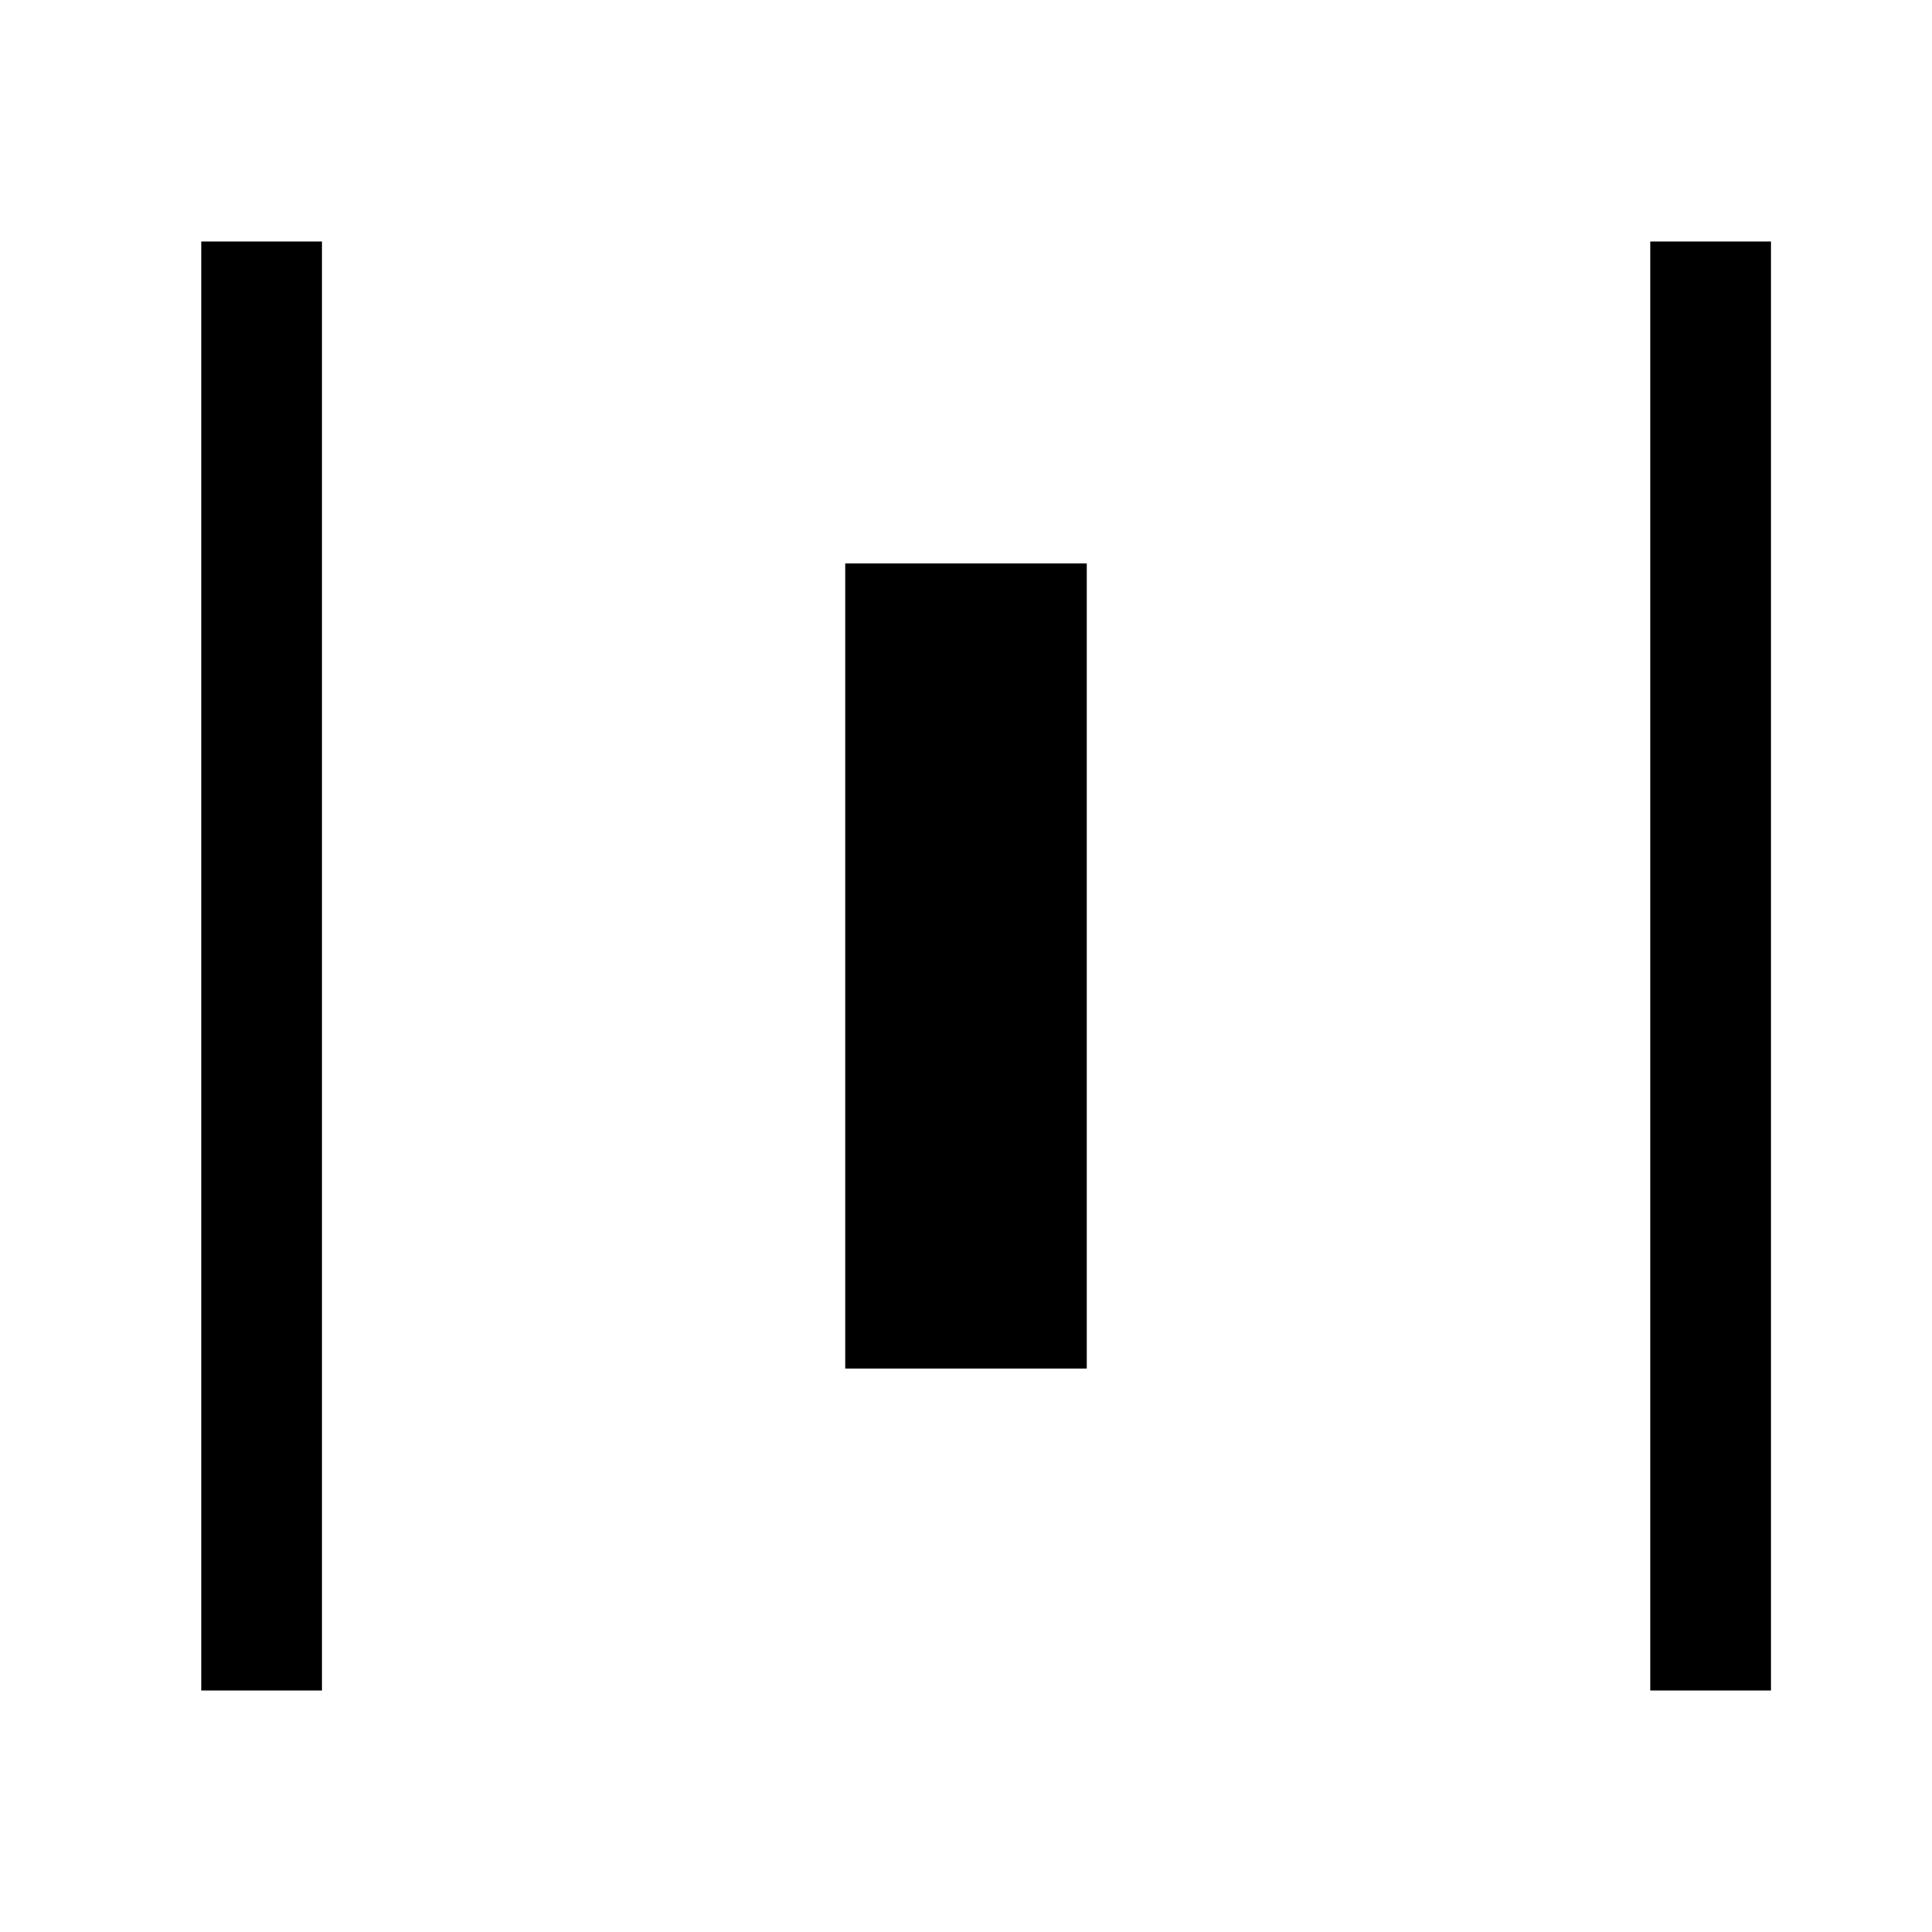
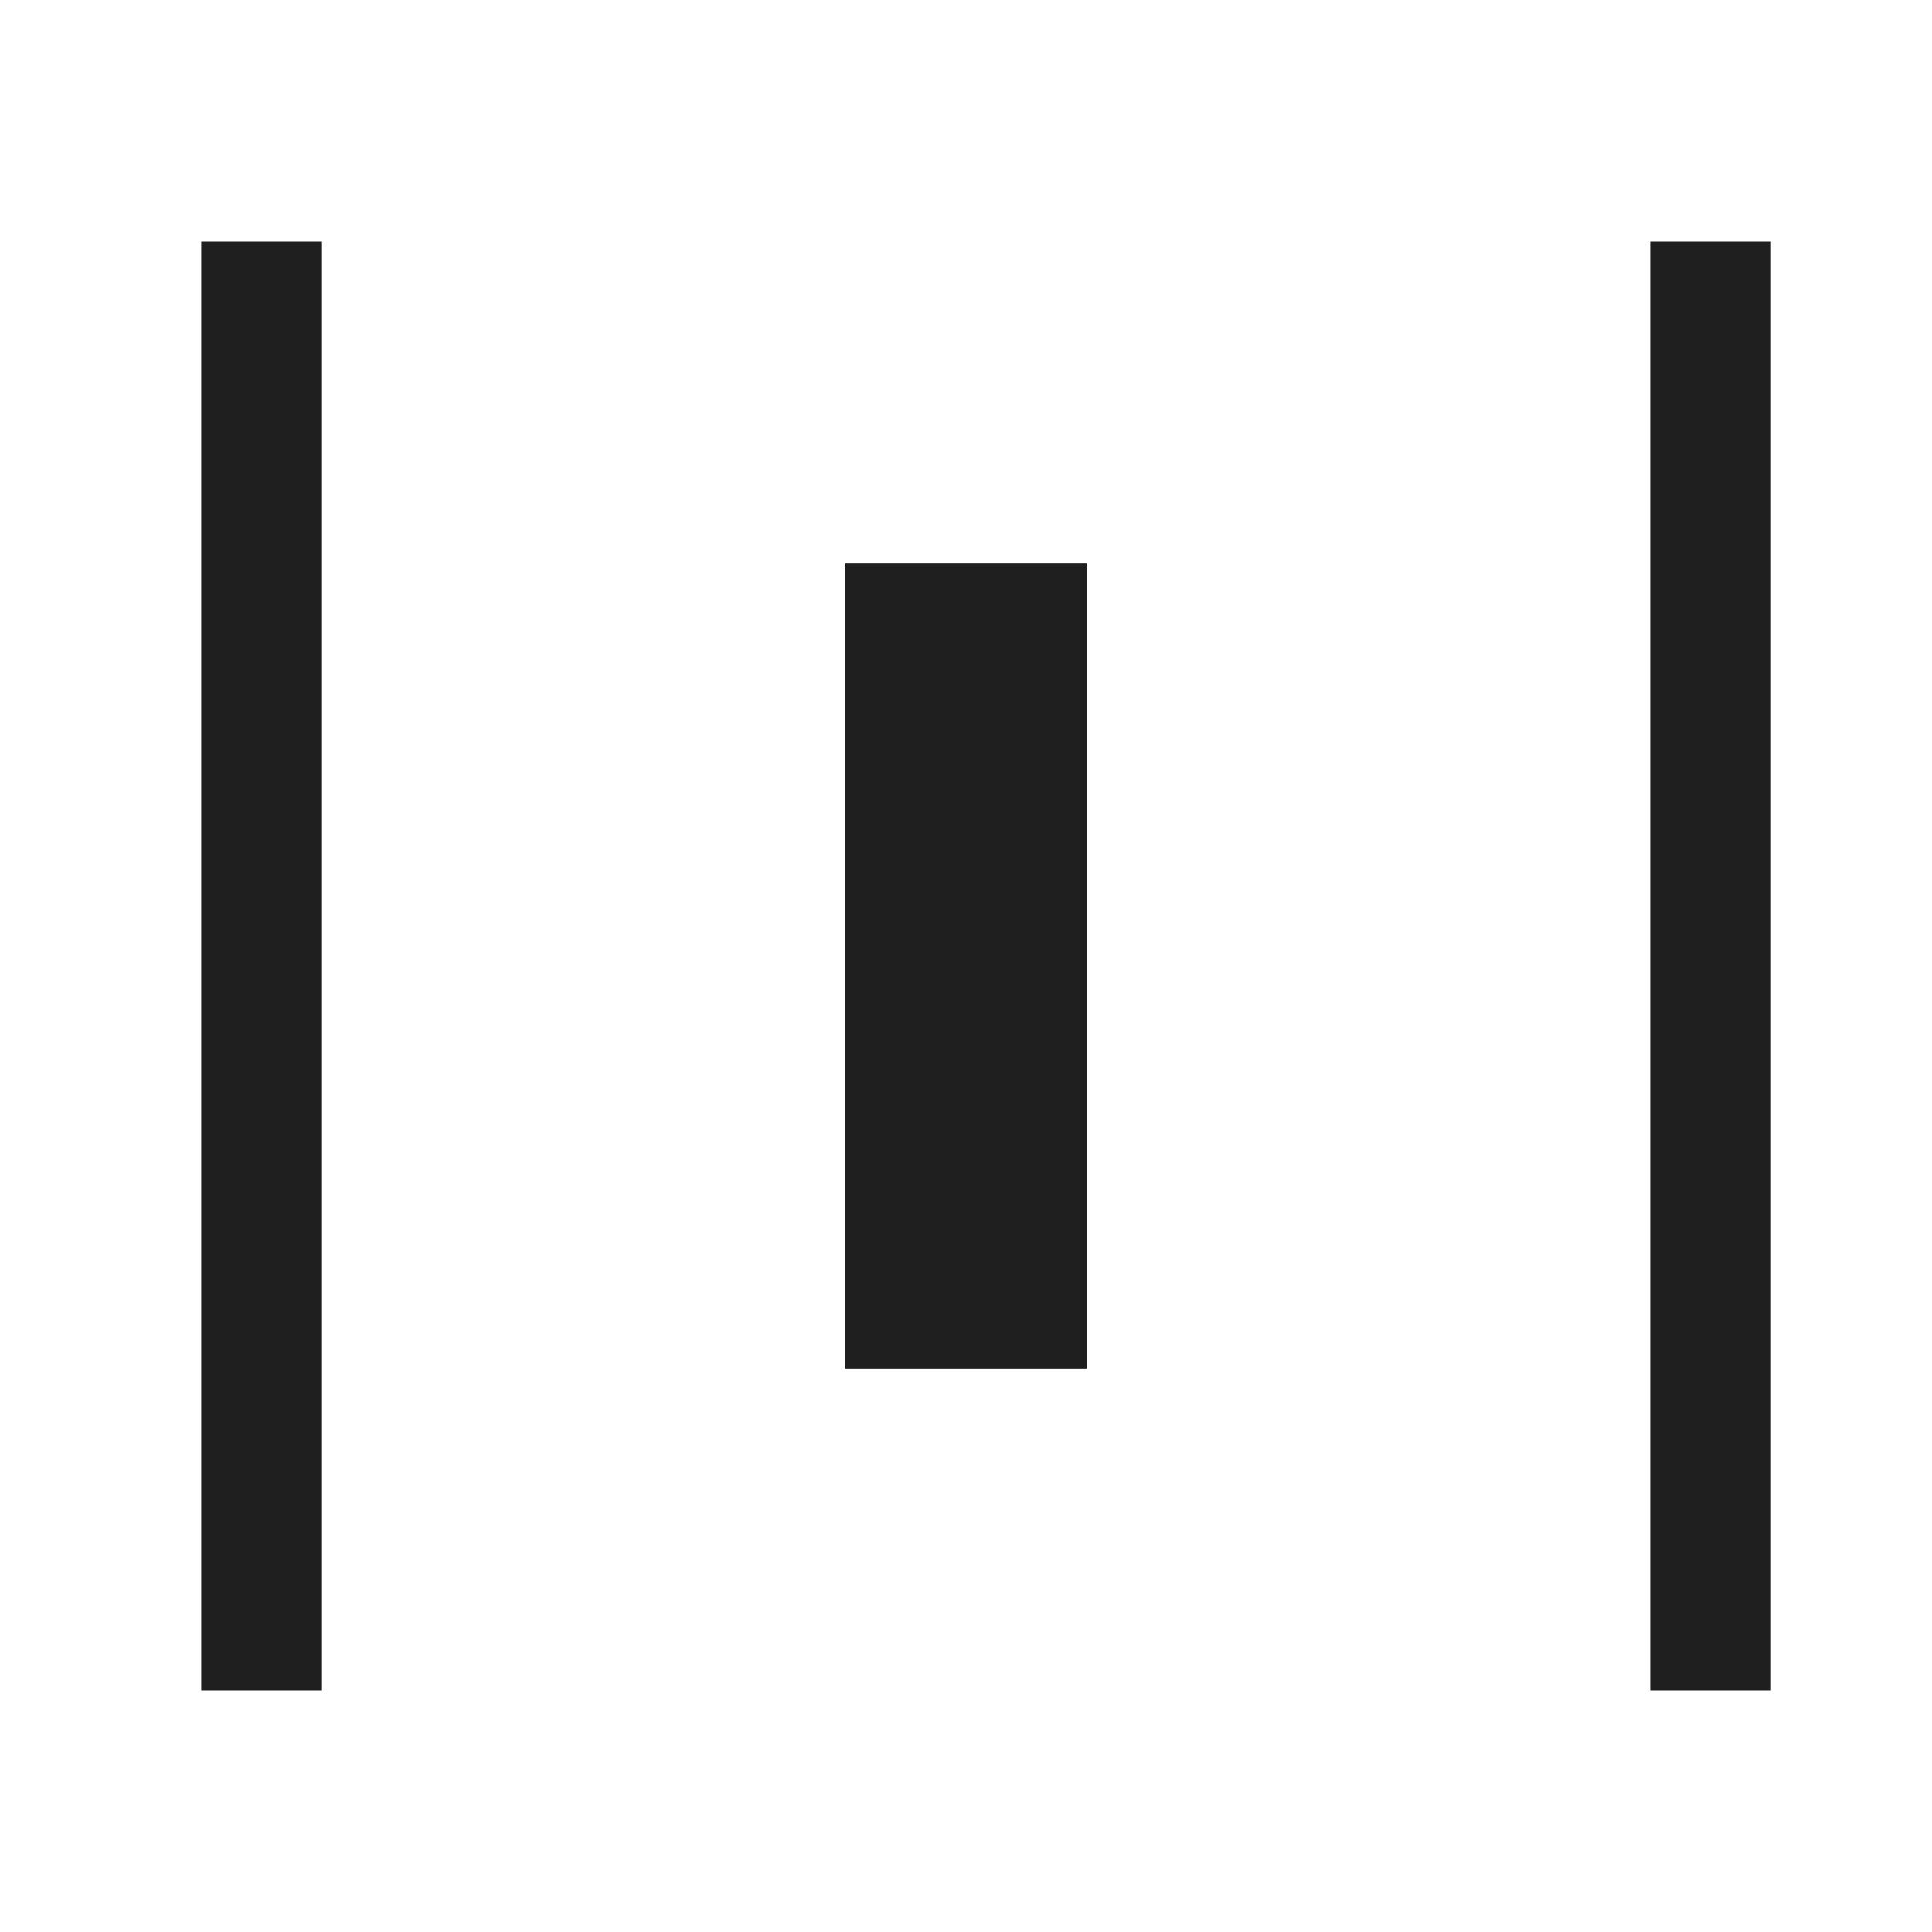
- <svg xmlns="http://www.w3.org/2000/svg" width="24" height="24" viewBox="0 0 24 24">
-   <path fill-rule="evenodd" clip-rule="evenodd" d="M4 3V21H2.5V3H4ZM22 21V3H20.5V21H22ZM10.5 17V7H13.5V17H10.5Z" />
+ <svg xmlns="http://www.w3.org/2000/svg" width="24" height="24" viewBox="0 0 24 24" fill="none">
+   <path fill-rule="evenodd" clip-rule="evenodd" d="M4 3V21H2.5V3H4ZM22 21V3H20.5V21H22ZM10.5 17V7H13.5V17H10.5Z" fill="#1F1F1F" />
</svg>
